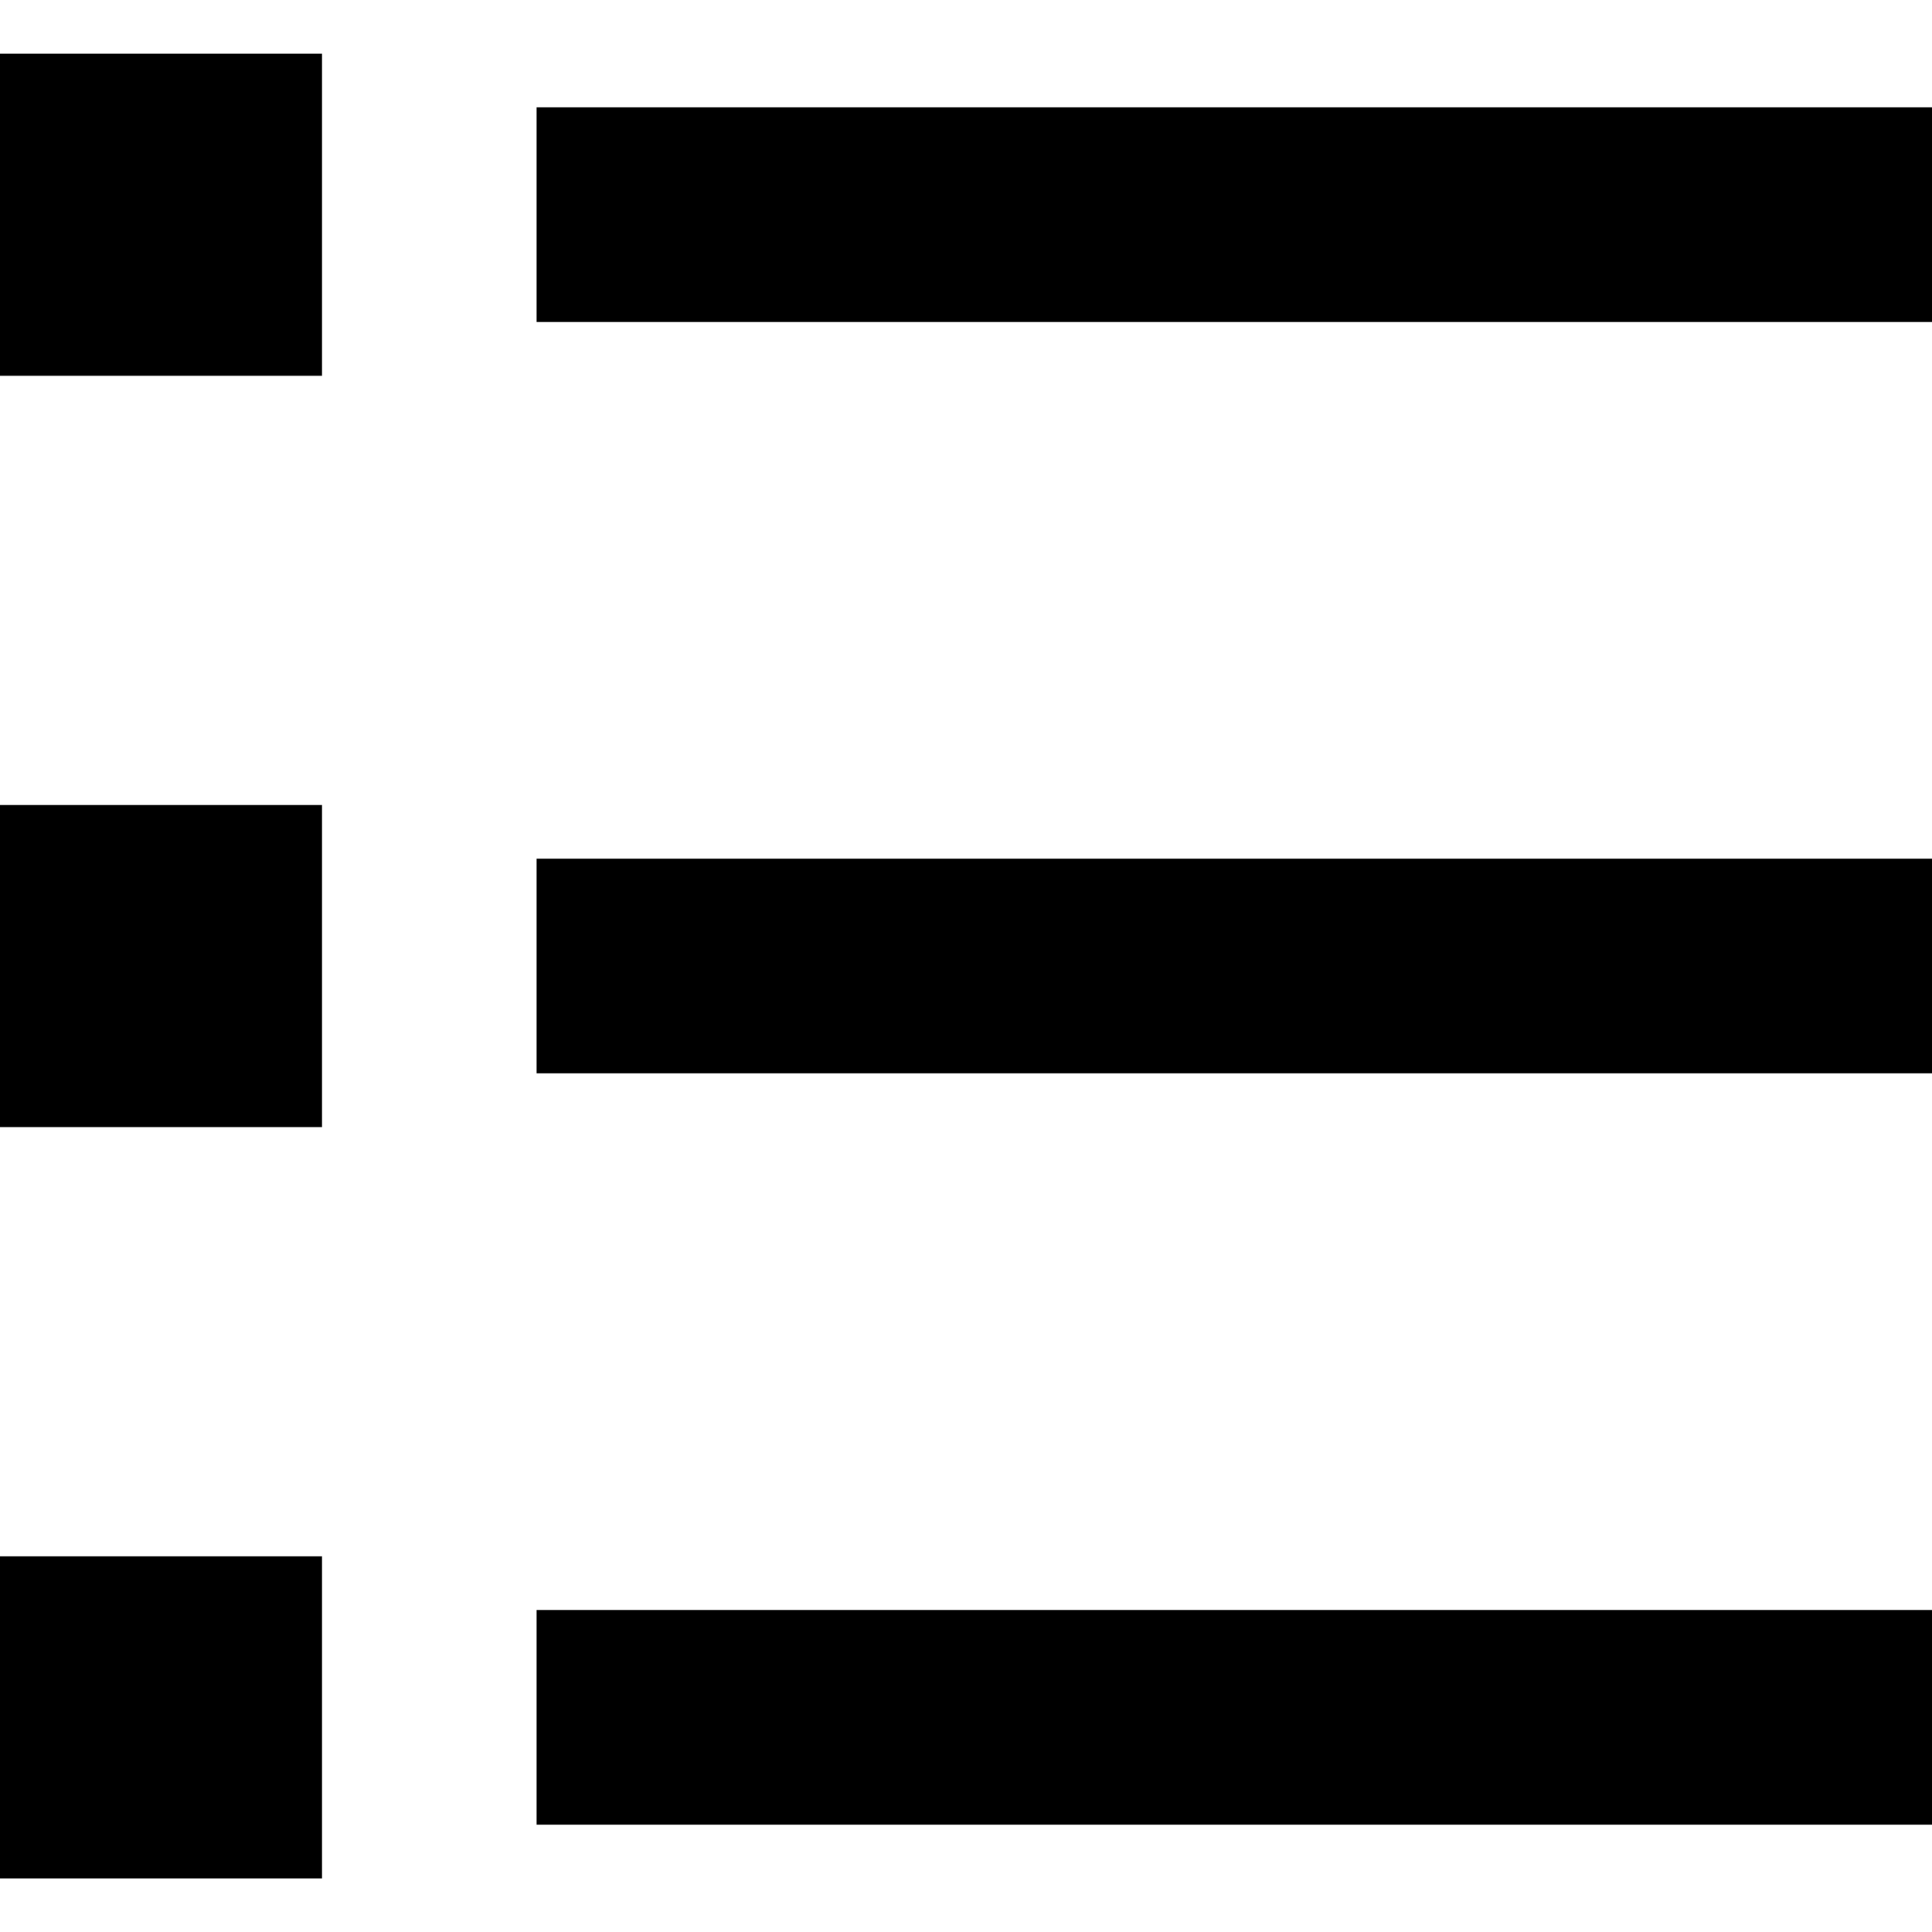
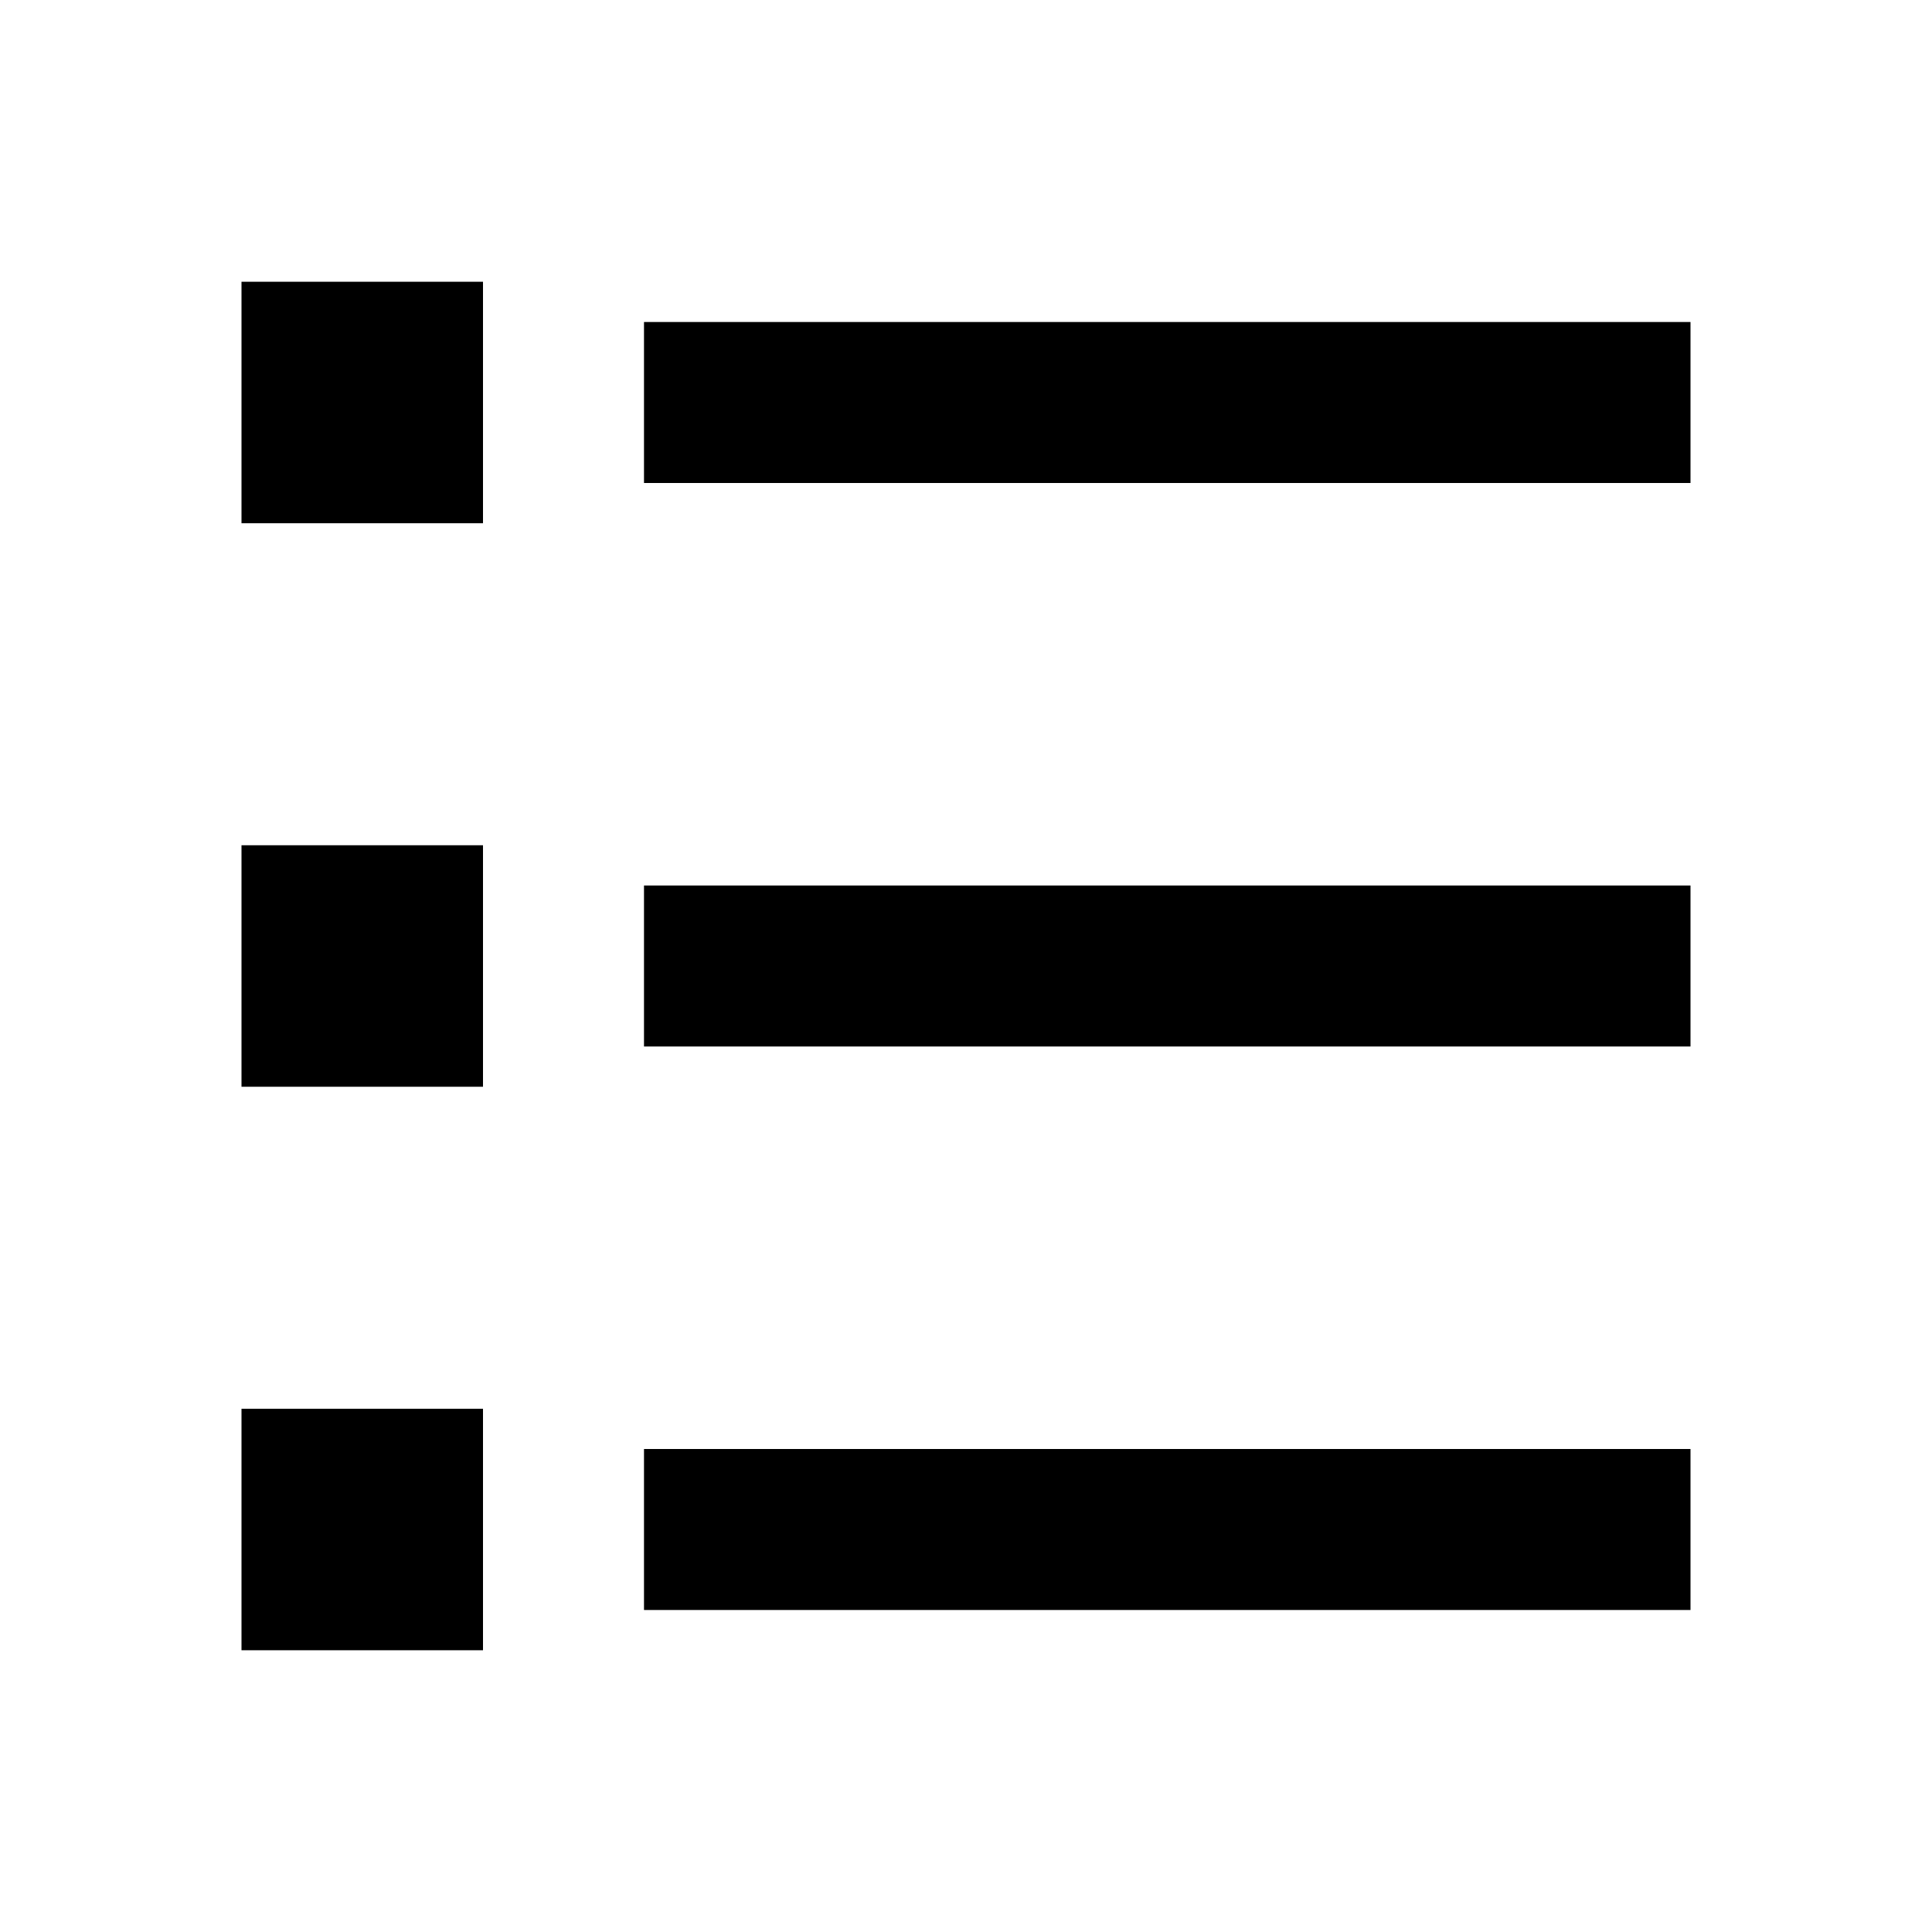
- <svg xmlns="http://www.w3.org/2000/svg" width="16" height="16" fill="currentColor" version="1.1" viewBox="0 0 16 16" xml:space="preserve">
-   <g transform="translate(-4,-4)" fill="currentColor">
-     <path d="m8.444 4.889h11.556v1.778h-11.556zm-4.444-0.444h2.667v2.667h-2.667zm0 6.222h2.667v2.667h-2.667zm0 6.222h2.667v2.667h-2.667zm4.444-5.778h11.556v1.778h-11.556zm0 6.222h11.556v1.778h-11.556z" fill="currentColor" stroke-width=".889" />
-   </g>
+ <svg xmlns="http://www.w3.org/2000/svg" viewBox="0 0 24 24" width="16" height="16" fill="currentColor">
+   <path d="M8 4H21V6H8V4ZM3 3.5H6V6.5H3V3.5ZM3 10.5H6V13.5H3V10.5ZM3 17.5H6V20.5H3V17.5ZM8 11H21V13H8V11ZM8 18H21V20H8V18Z" />
</svg>
